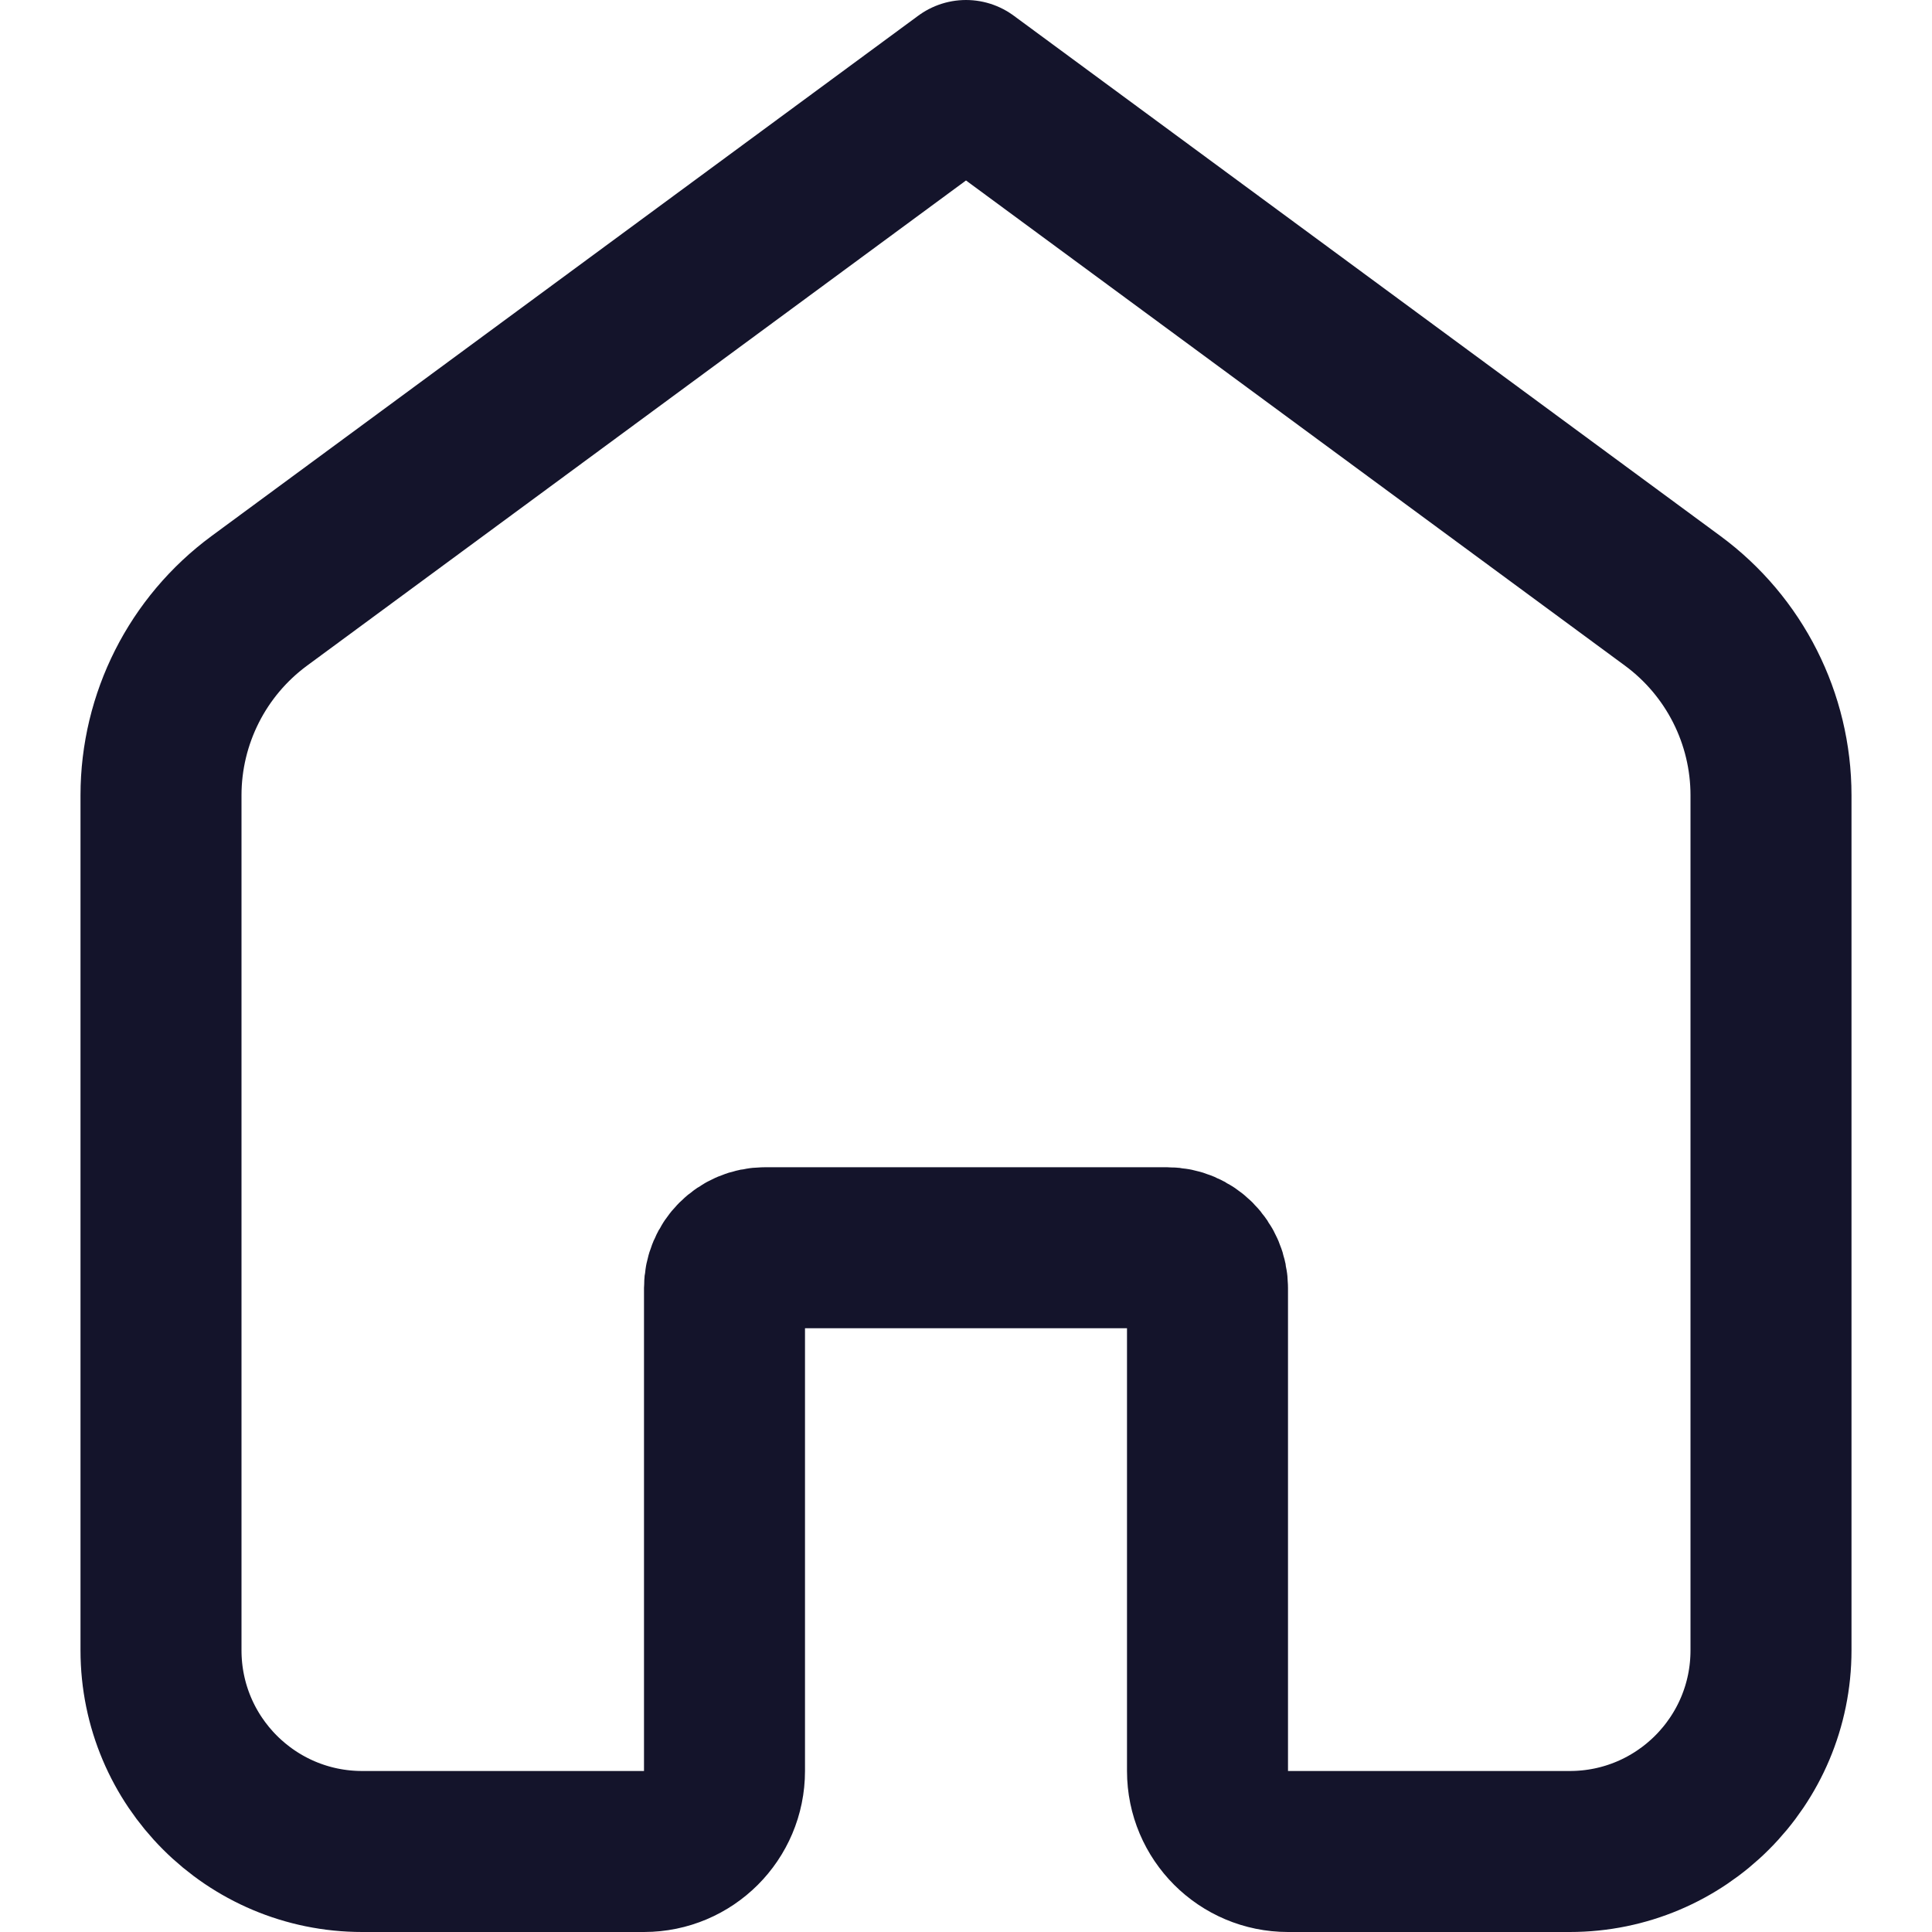
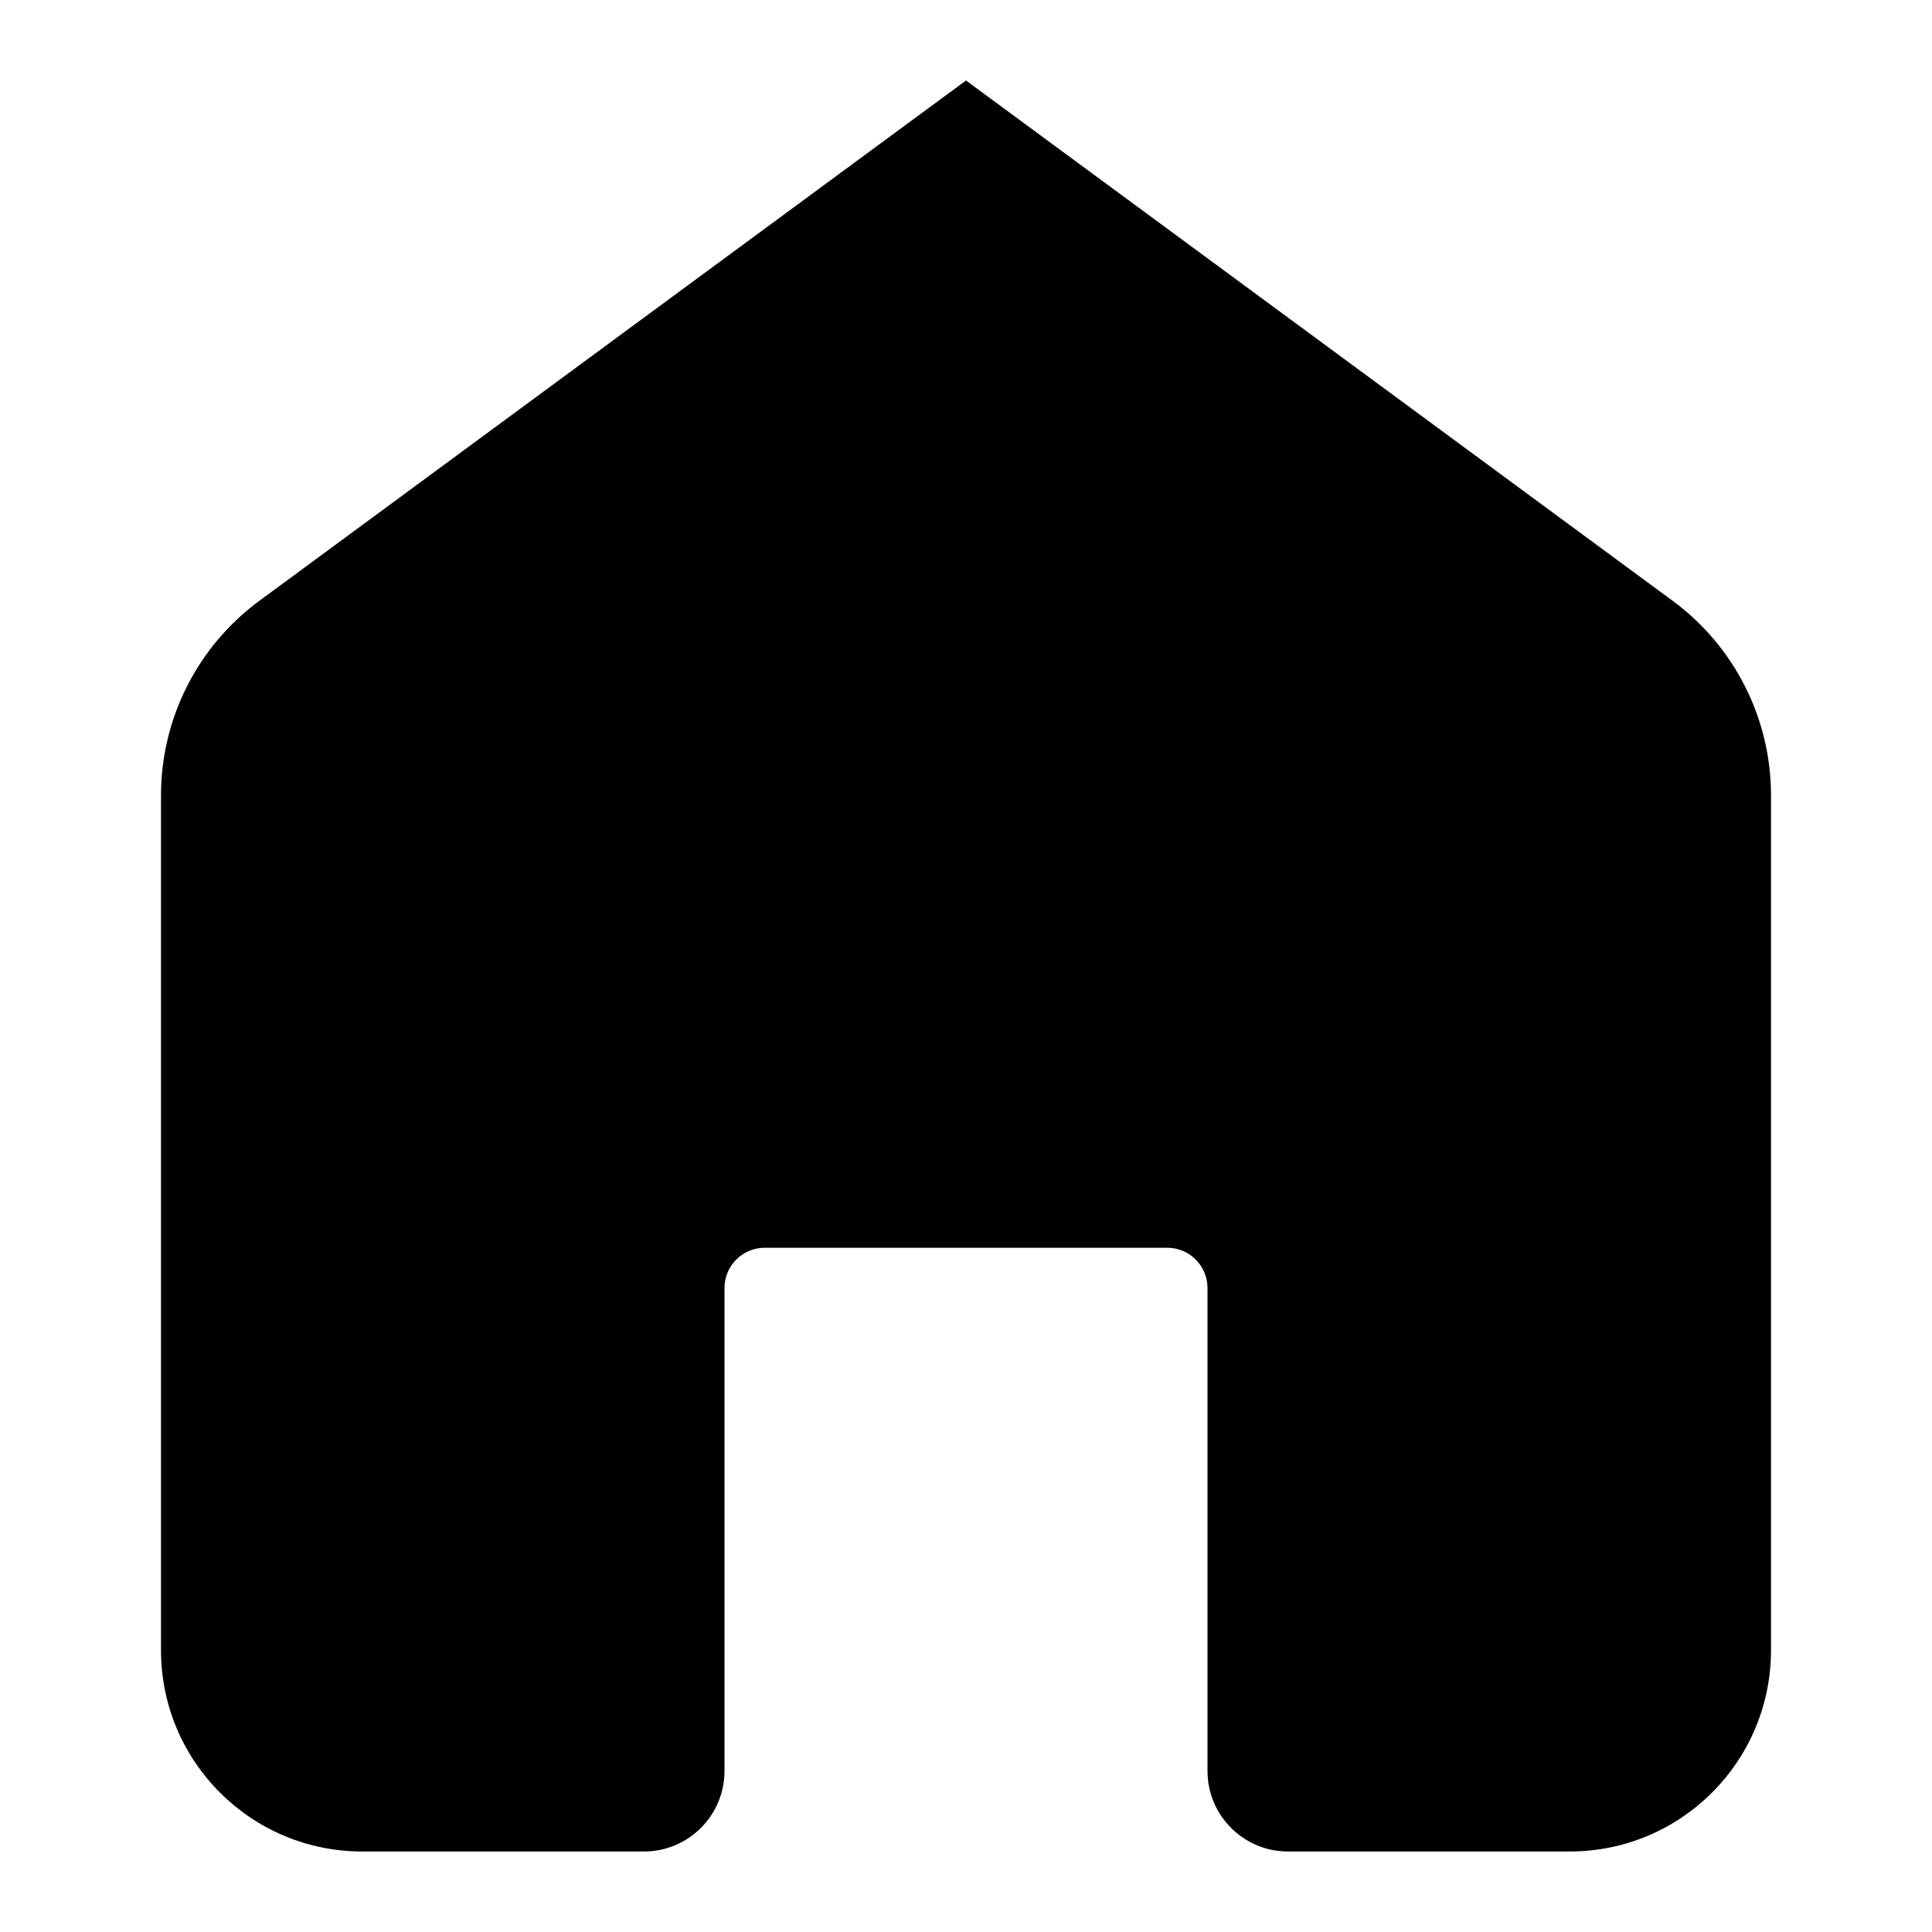
- <svg xmlns="http://www.w3.org/2000/svg" width="24" height="24" viewBox="0 0 24 24" fill="none">
-   <path d="M2 9.88C2 8.927 2.453 8.03 3.221 7.464L12 1L20.779 7.464C21.547 8.03 22 8.927 22 9.88V20.5C22 21.881 20.881 23 19.5 23H16C15.448 23 15 22.552 15 22V16C15 15.724 14.776 15.5 14.5 15.5H9.5C9.224 15.5 9 15.724 9 16V22C9 22.552 8.552 23 8 23H4.5C3.119 23 2 21.881 2 20.5V9.88Z" stroke="#14142B" stroke-width="2" stroke-linecap="round" stroke-linejoin="round" />
+ <svg xmlns="http://www.w3.org/2000/svg" width="24" height="24" viewBox="0 0 24 24" fill="current">
+   <path d="M2 9.88C2 8.927 2.453 8.03 3.221 7.464L12 1L20.779 7.464C21.547 8.03 22 8.927 22 9.88V20.5C22 21.881 20.881 23 19.5 23H16C15.448 23 15 22.552 15 22V16C15 15.724 14.776 15.5 14.5 15.5H9.5C9.224 15.5 9 15.724 9 16V22C9 22.552 8.552 23 8 23H4.5C3.119 23 2 21.881 2 20.5V9.88Z" stroke="current" stroke-width="2" stroke-linecap="round" stroke-linejoin="round" />
</svg>
